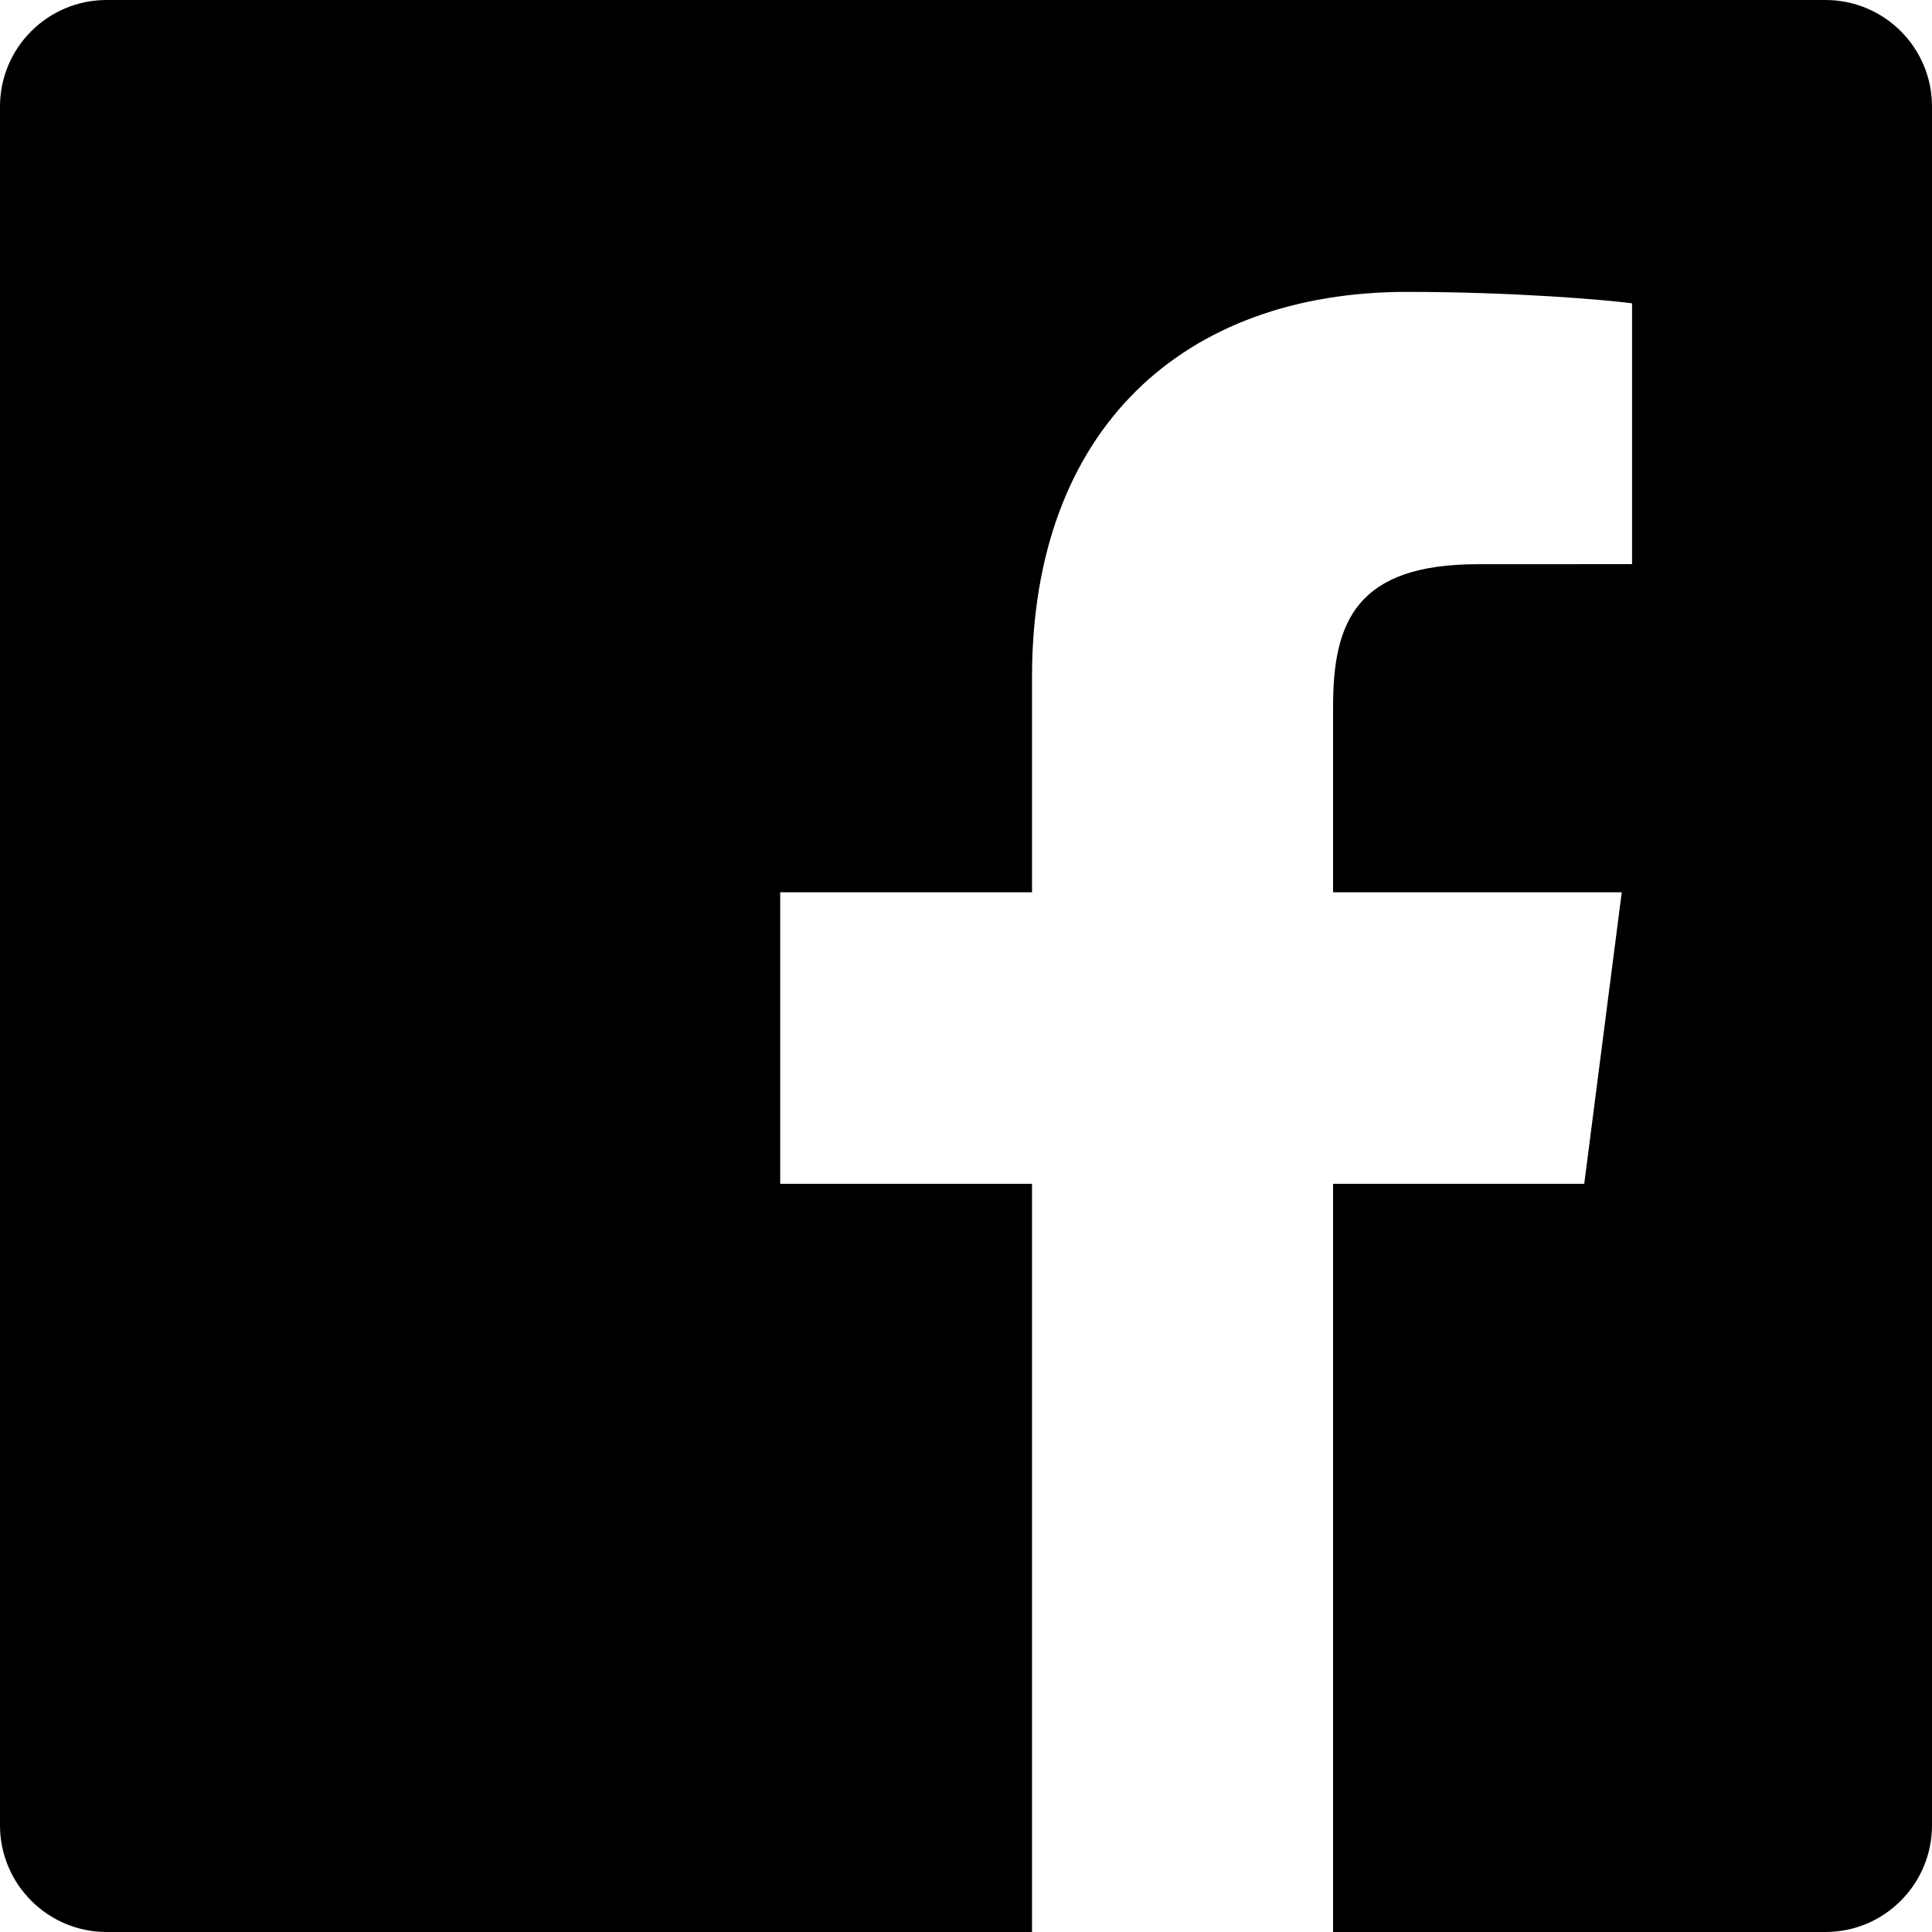
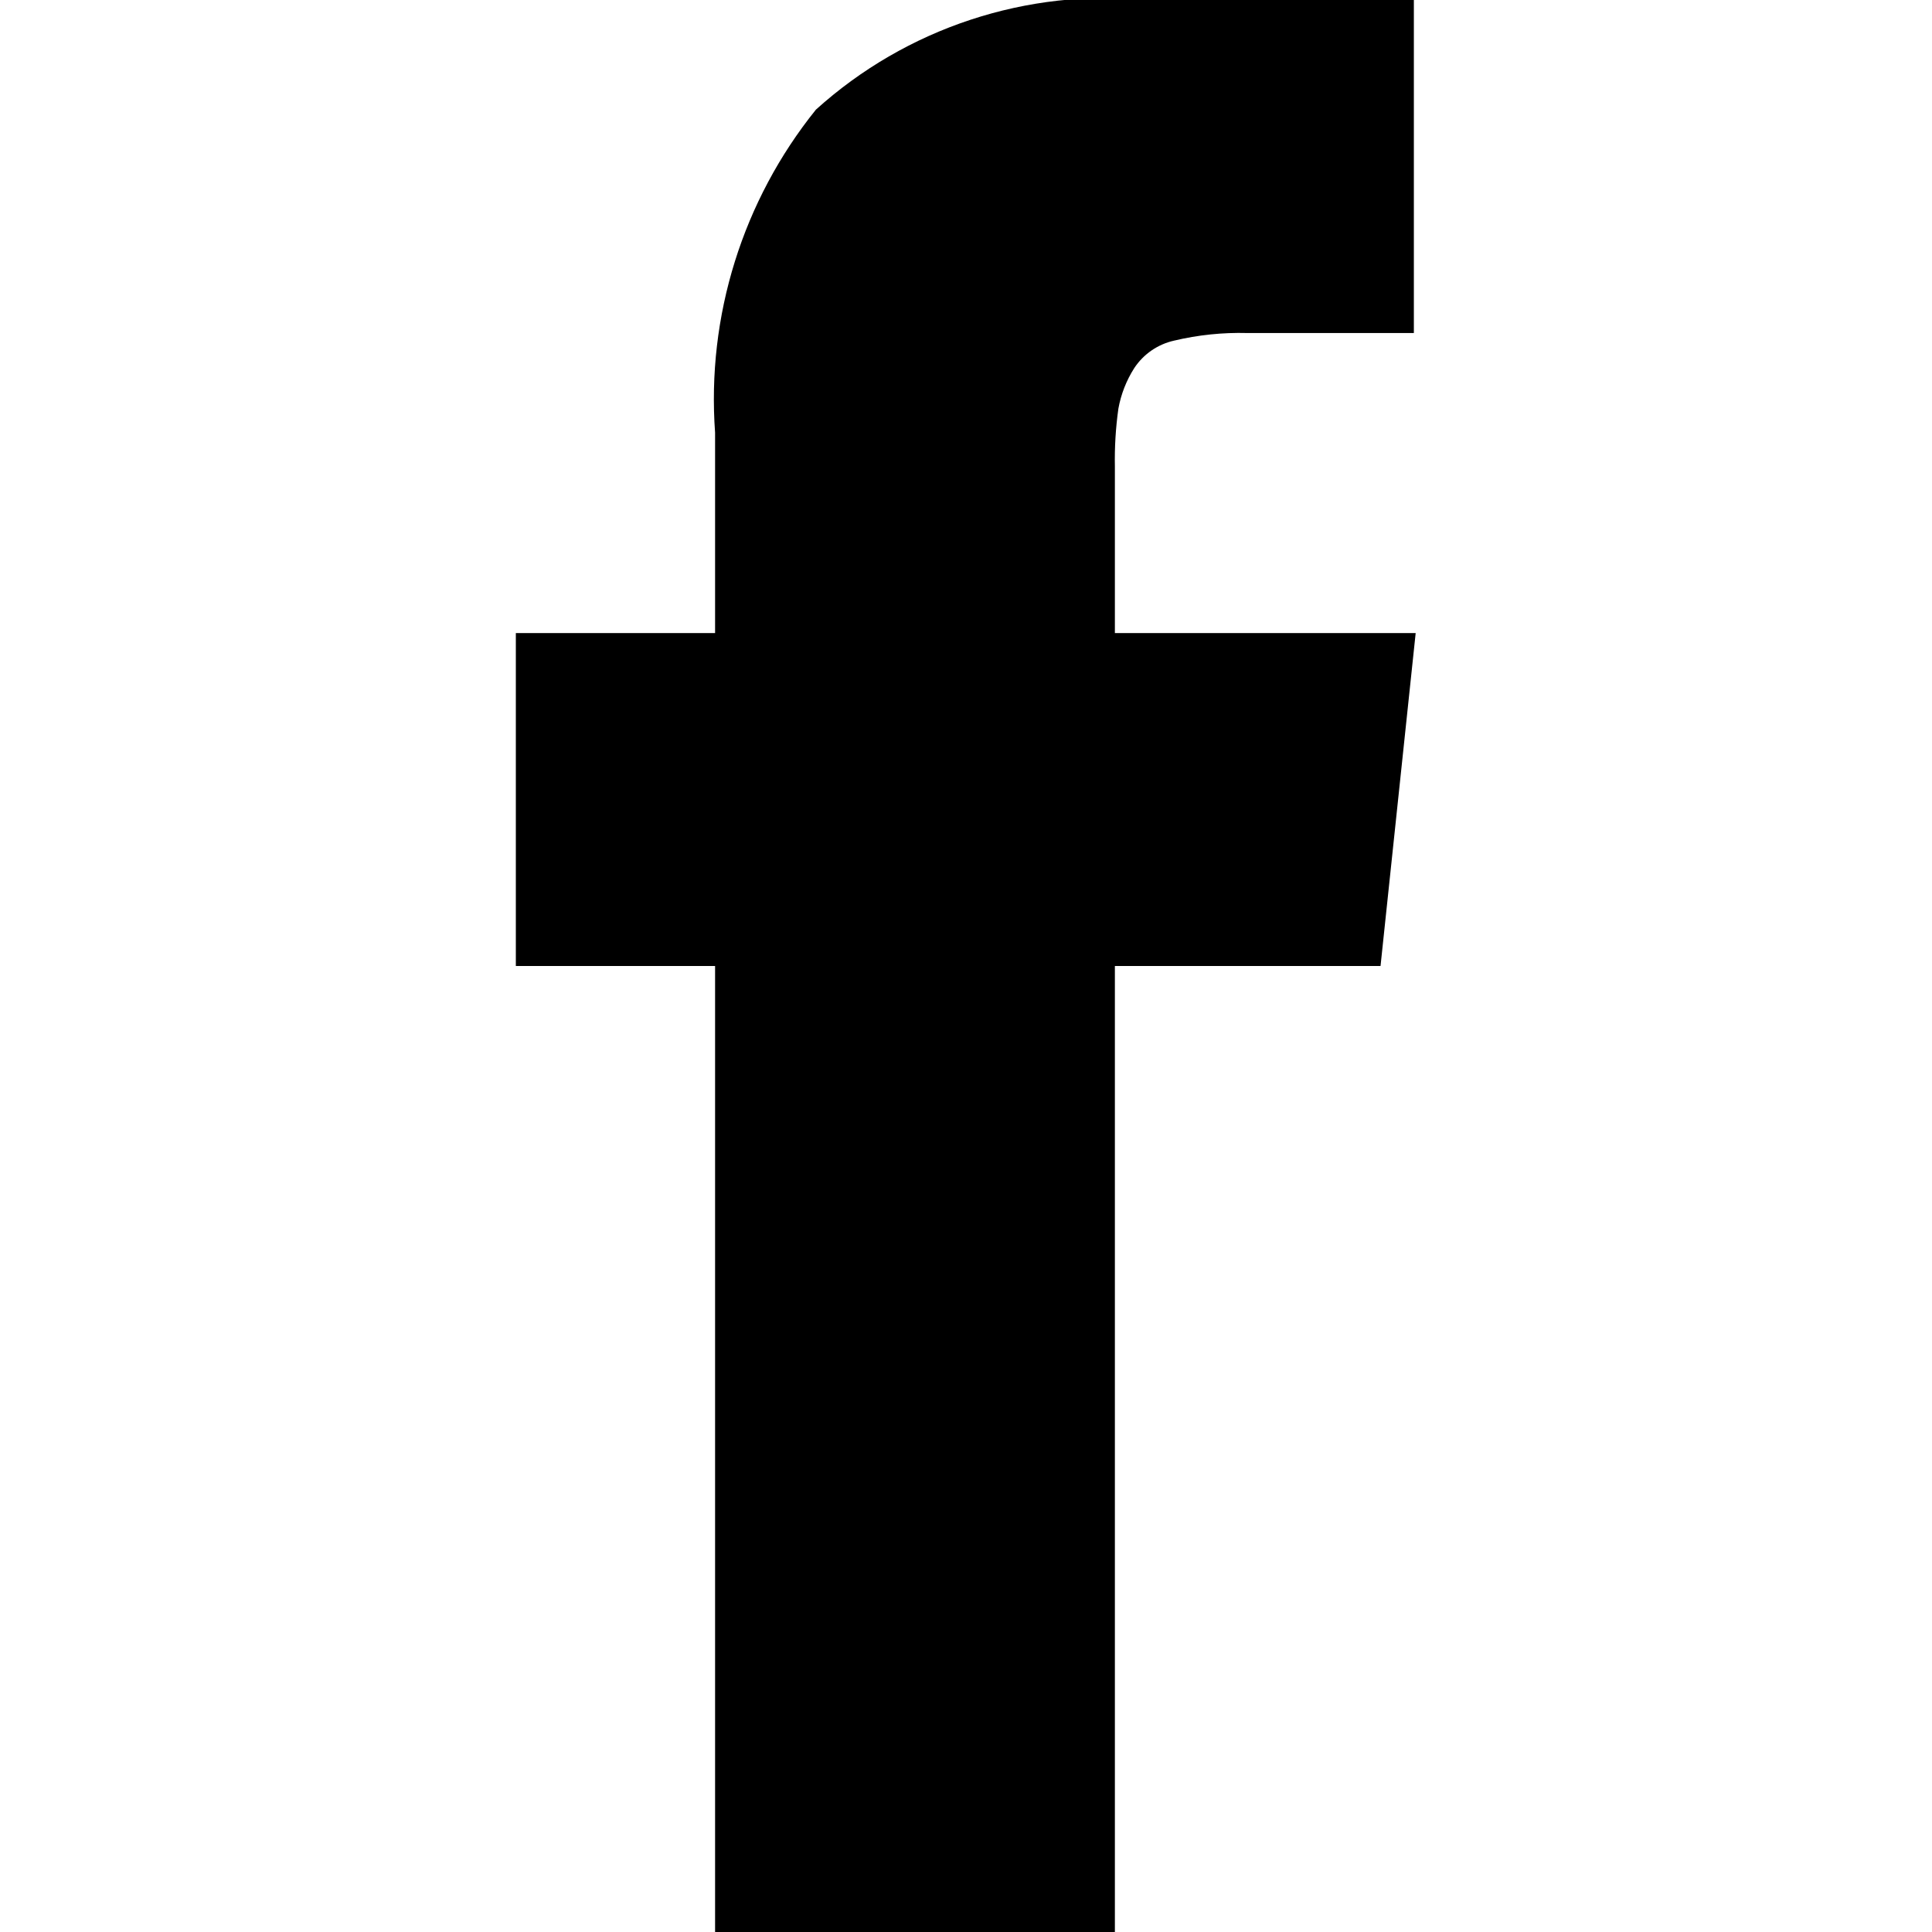
- <svg xmlns="http://www.w3.org/2000/svg" version="1.2" viewBox="0 0 12 12" height="16" width="16">
-   <path style="fill:#000" d="M 11.338,0 H 0.662 C 0.297,0 0,0.296 0,0.662 v 10.675 c 0,0.366 0.297,0.663 0.662,0.663 H 6.41 V 7.353 H 4.846 V 5.542 H 6.41 V 4.207 c 0,-1.55 0.947,-2.394 2.329,-2.394 0.662,0 1.232,0.049 1.398,0.071 V 3.504 l -0.959,4.75e-4 c -0.752,0 -0.898,0.357 -0.898,0.882 V 5.542 H 10.073 L 9.84,7.353 H 8.28 V 12 H 11.338 C 11.704,12 12,11.703 12,11.337 V 0.662 C 12,0.296 11.704,0 11.338,0" />
+ <svg xmlns="http://www.w3.org/2000/svg" width="16" height="16" viewBox="0 0 16 16">
+   <path d="M9.233,5.243V3.864a3.038,3.038,0,0,1,.029-.48.933.933,0,0,1,.131-.335.535.535,0,0,1,.33-.228,2.35,2.35,0,0,1,.607-.063h1.379V0h-2.2A3.587,3.587,0,0,0,6.757.908a3.824,3.824,0,0,0-.835,2.675v1.66H4.272V8H5.922v8H9.233V8h2.2l.291-2.757Z" />
</svg>
